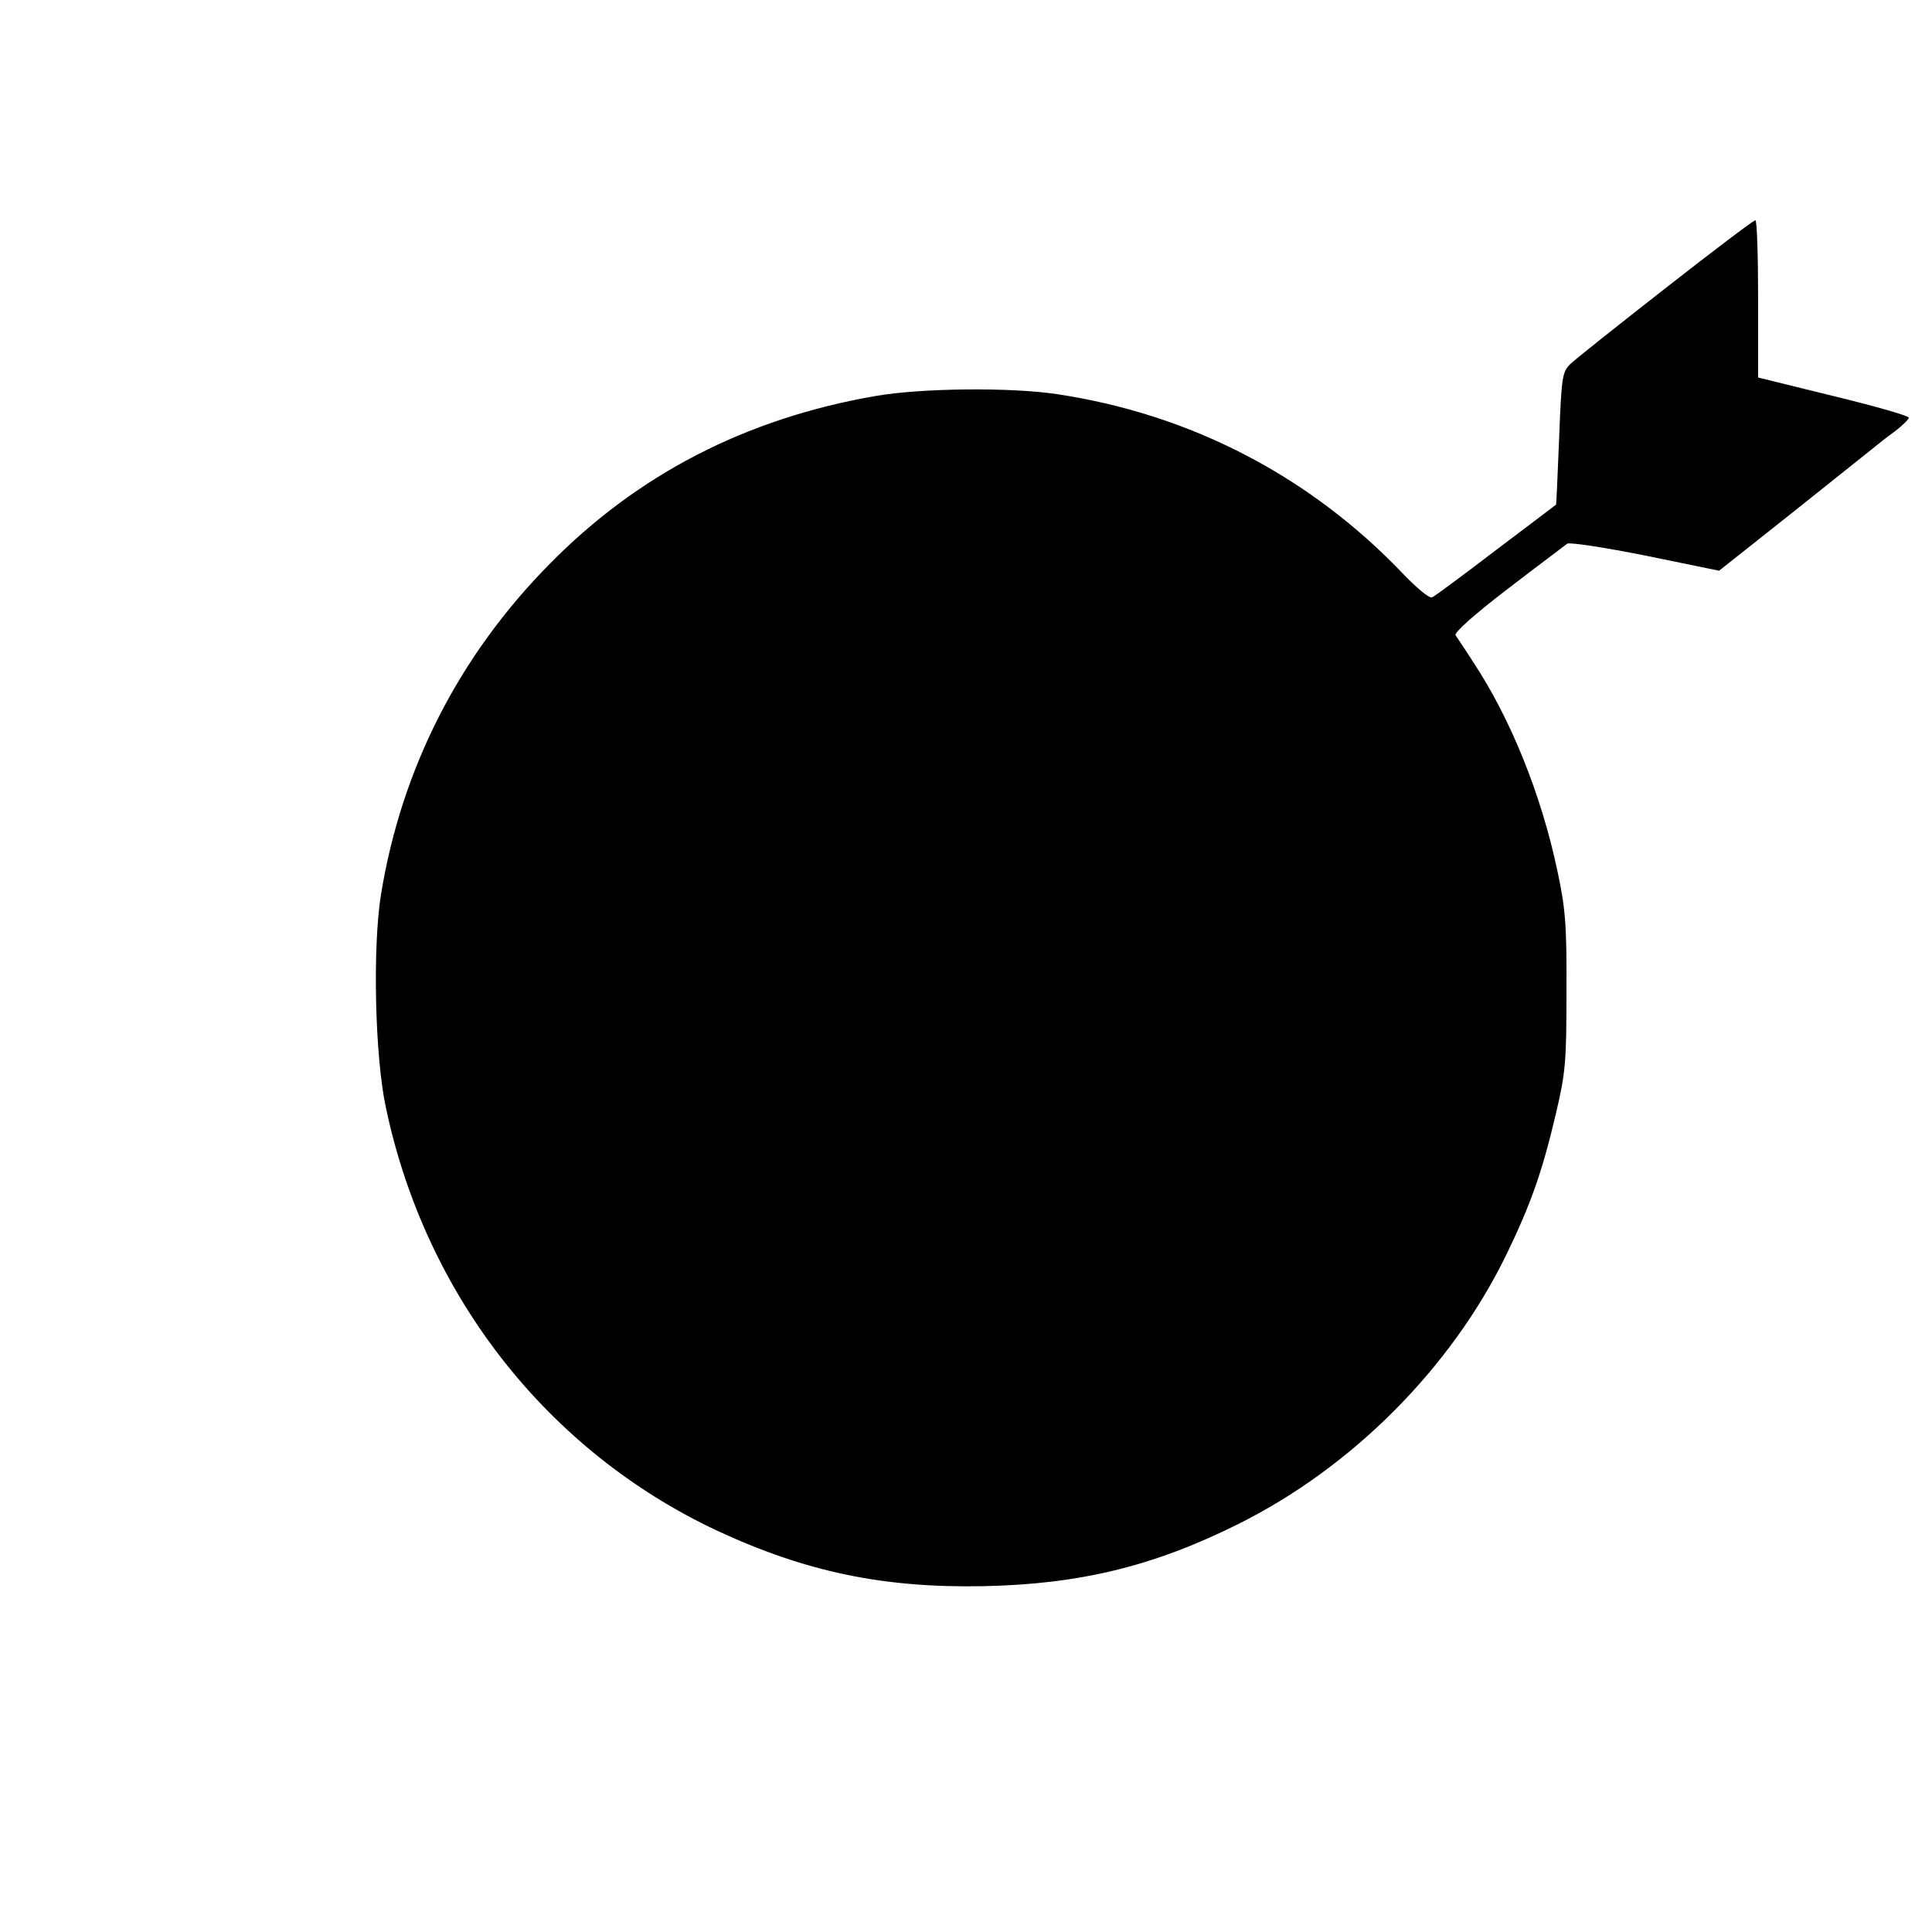
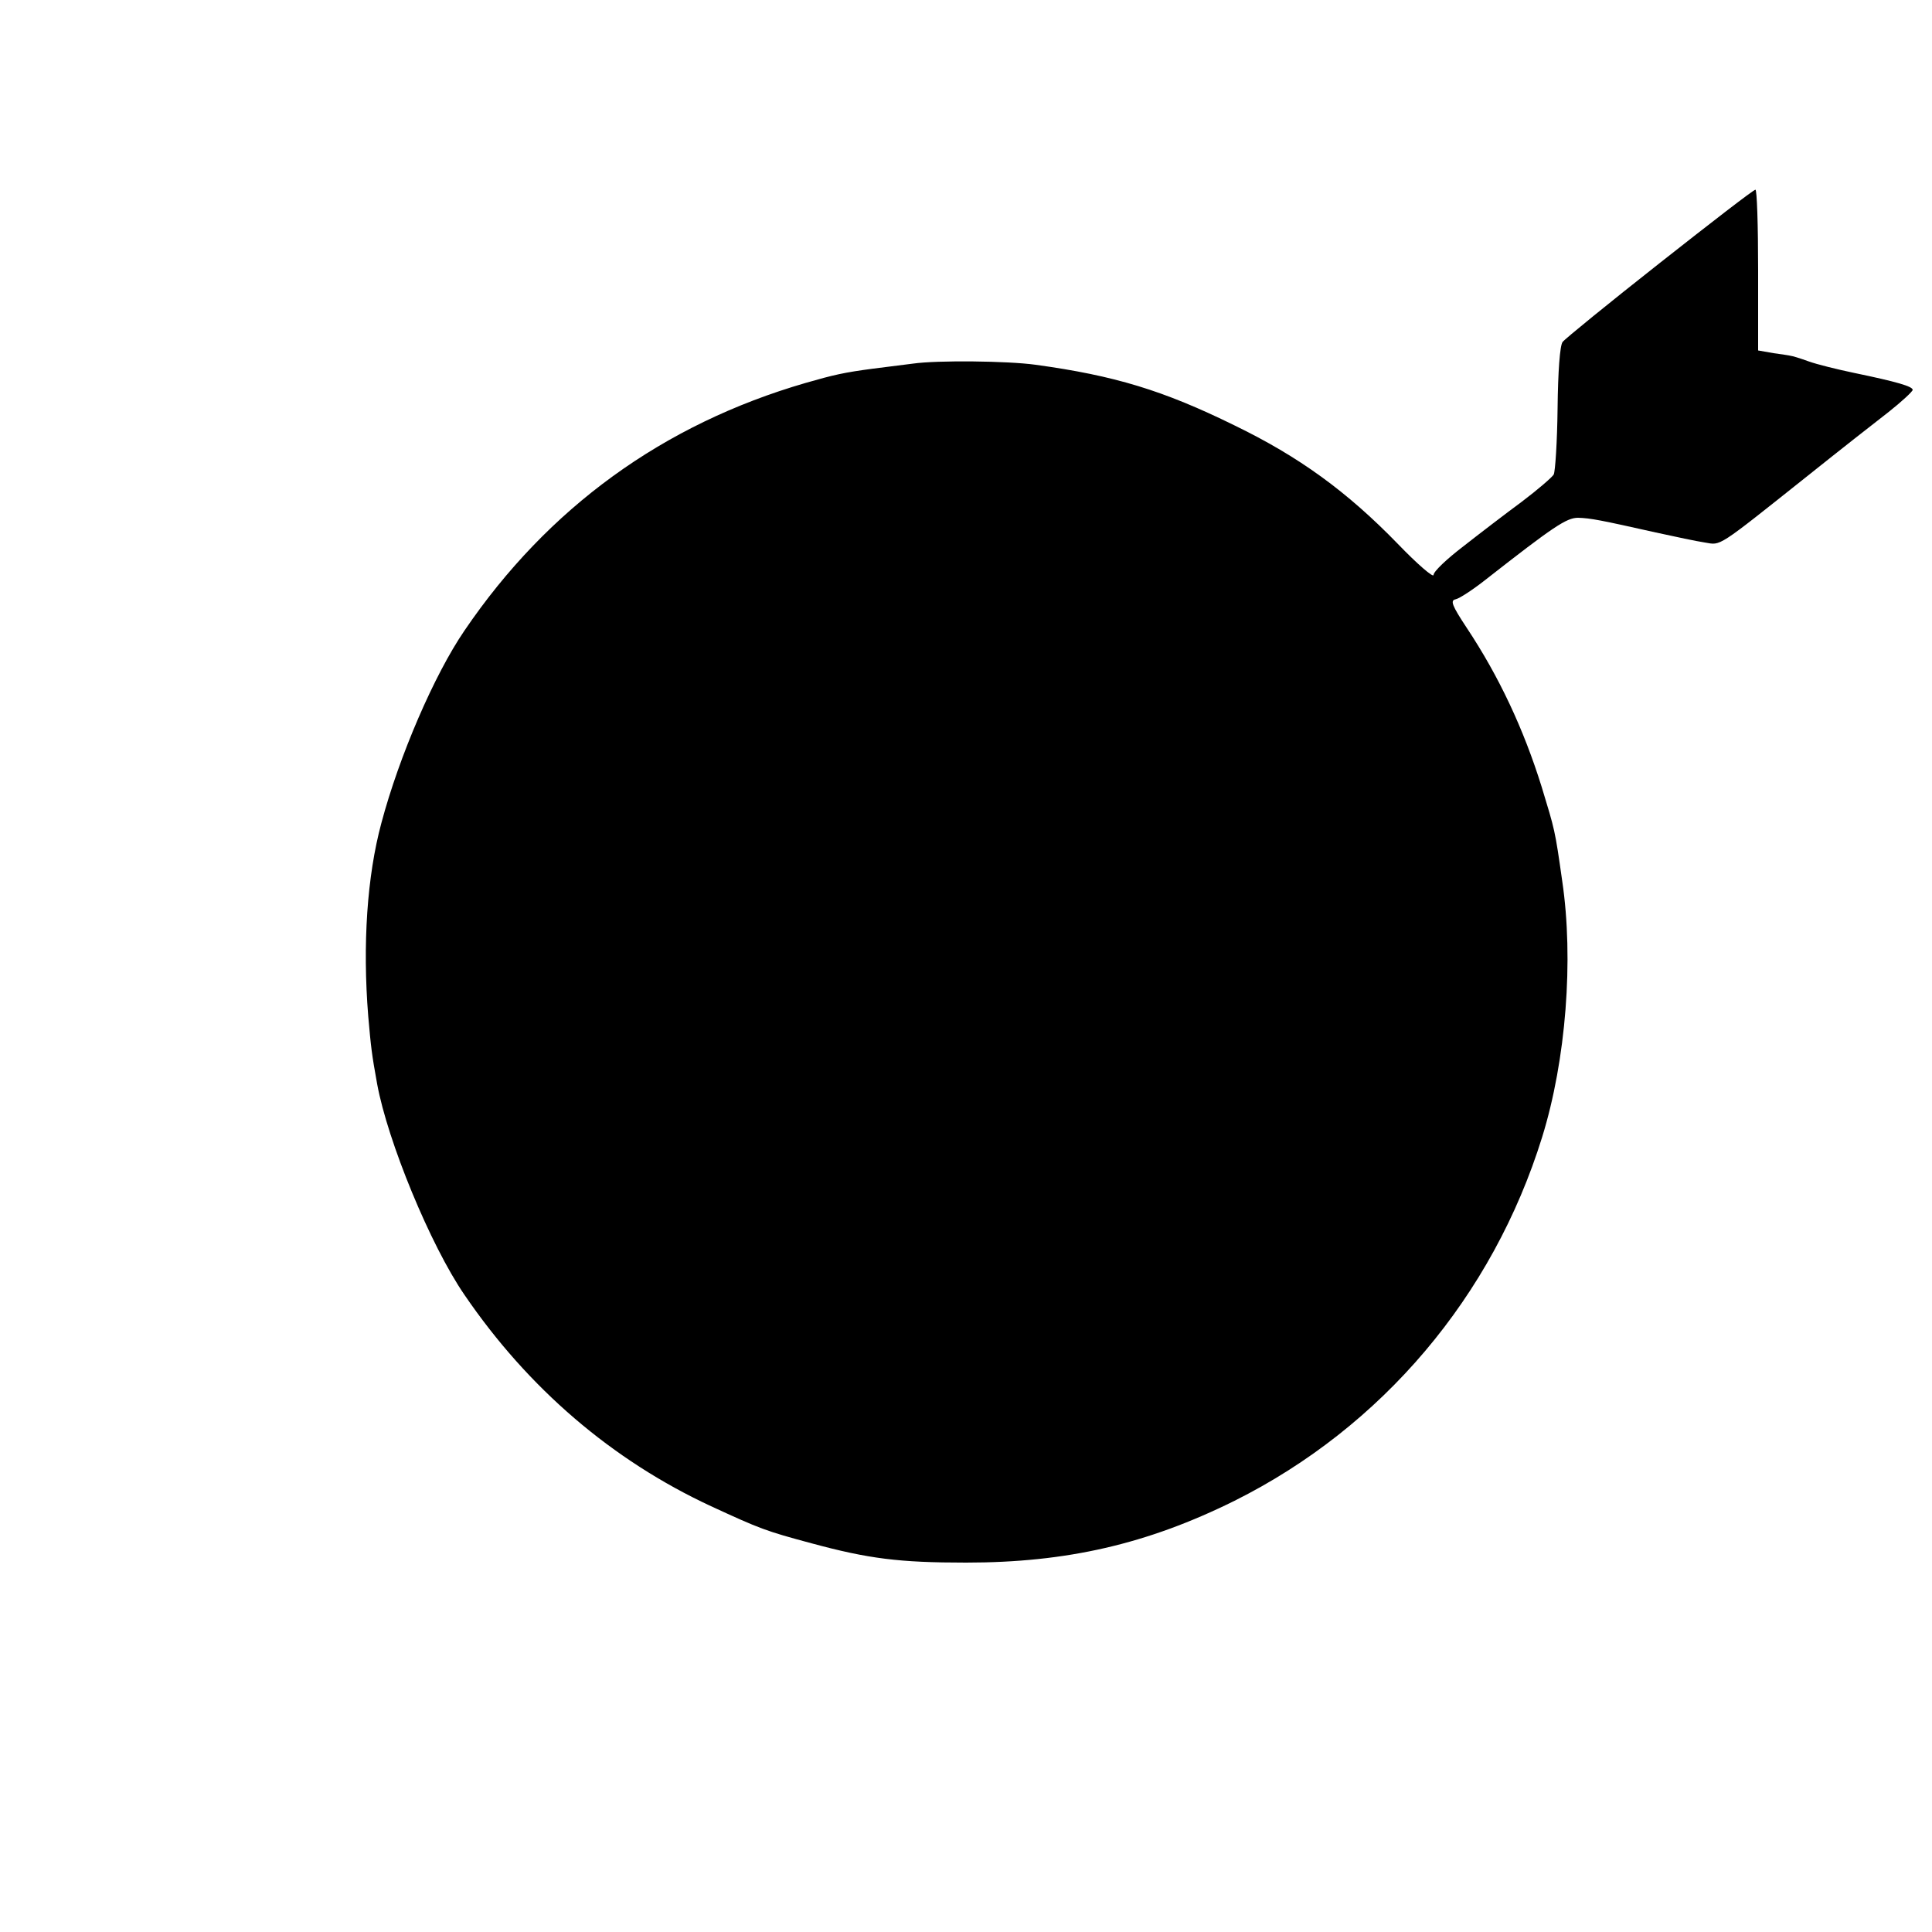
<svg xmlns="http://www.w3.org/2000/svg" version="1.0" width="500pt" height="500pt" viewBox="0 0 500 500" preserveAspectRatio="xMidYMid meet">
  <g transform="translate(0,500) scale(0.1,-0.1)" fill="#000000" stroke="none">
-     <path d="M4310 4254 c-124 -97 -235 -185 -247 -197 -20 -20 -22 -35 -28 -192 -4 -93 -7 -170 -8 -171 -1 -1 -71 -54 -156 -118 -85 -65 -159 -120 -165 -122 -7 -3 -39 24 -72 58 -241 254 -551 416 -899 468 -118 18 -351 16 -470 -5 -334 -58 -614 -202 -843 -435 -234 -237 -383 -529 -436 -855 -22 -136 -16 -420 13 -553 103 -486 418 -887 856 -1093 230 -107 431 -149 690 -144 248 5 439 51 658 160 296 147 552 404 695 697 64 132 93 215 128 363 26 110 28 137 28 320 1 172 -3 215 -23 309 -42 200 -122 397 -218 542 -21 33 -42 64 -46 70 -4 7 50 55 135 120 78 60 148 112 154 117 7 4 98 -10 203 -31 l190 -39 188 149 c103 82 197 157 208 166 11 9 37 30 58 45 20 15 37 32 37 36 0 5 -88 30 -195 56 l-195 48 0 203 c0 112 -3 204 -7 204 -5 0 -109 -79 -233 -176z" />
+     <path d="M4295 4319 c-132 -104 -245 -196 -251 -204 -7 -9 -12 -77 -13 -172 -1 -86 -6 -163 -10 -171 -4 -7 -41 -39 -82 -70 -42 -31 -110 -83 -152 -116 -42 -32 -77 -65 -77 -74 0 -8 -42 28 -92 80 -132 136 -256 226 -423 307 -185 91 -311 129 -515 157 -72 10 -254 12 -317 3 -32 -4 -78 -10 -103 -13 -76 -10 -102 -16 -175 -37 -369 -107 -667 -323 -883 -641 -78 -114 -169 -325 -215 -498 -37 -137 -49 -314 -34 -500 7 -80 9 -98 23 -175 27 -148 138 -418 226 -546 165 -242 382 -428 638 -547 128 -59 141 -64 260 -96 148 -40 227 -50 400 -50 261 0 469 48 695 160 382 191 668 529 796 941 62 200 82 460 52 663 -19 134 -19 131 -53 243 -47 151 -111 287 -194 412 -39 59 -43 71 -29 74 10 2 45 25 78 51 175 137 209 160 239 160 33 -1 58 -6 201 -38 50 -11 107 -23 127 -26 43 -7 28 -17 268 174 80 64 173 137 208 164 34 27 62 53 62 57 0 9 -41 21 -152 44 -43 9 -96 22 -118 30 -22 8 -42 14 -45 14 -3 1 -23 4 -45 7 l-40 7 0 208 c0 115 -3 209 -7 208 -5 0 -116 -86 -248 -190z" />
  </g>
</svg>
